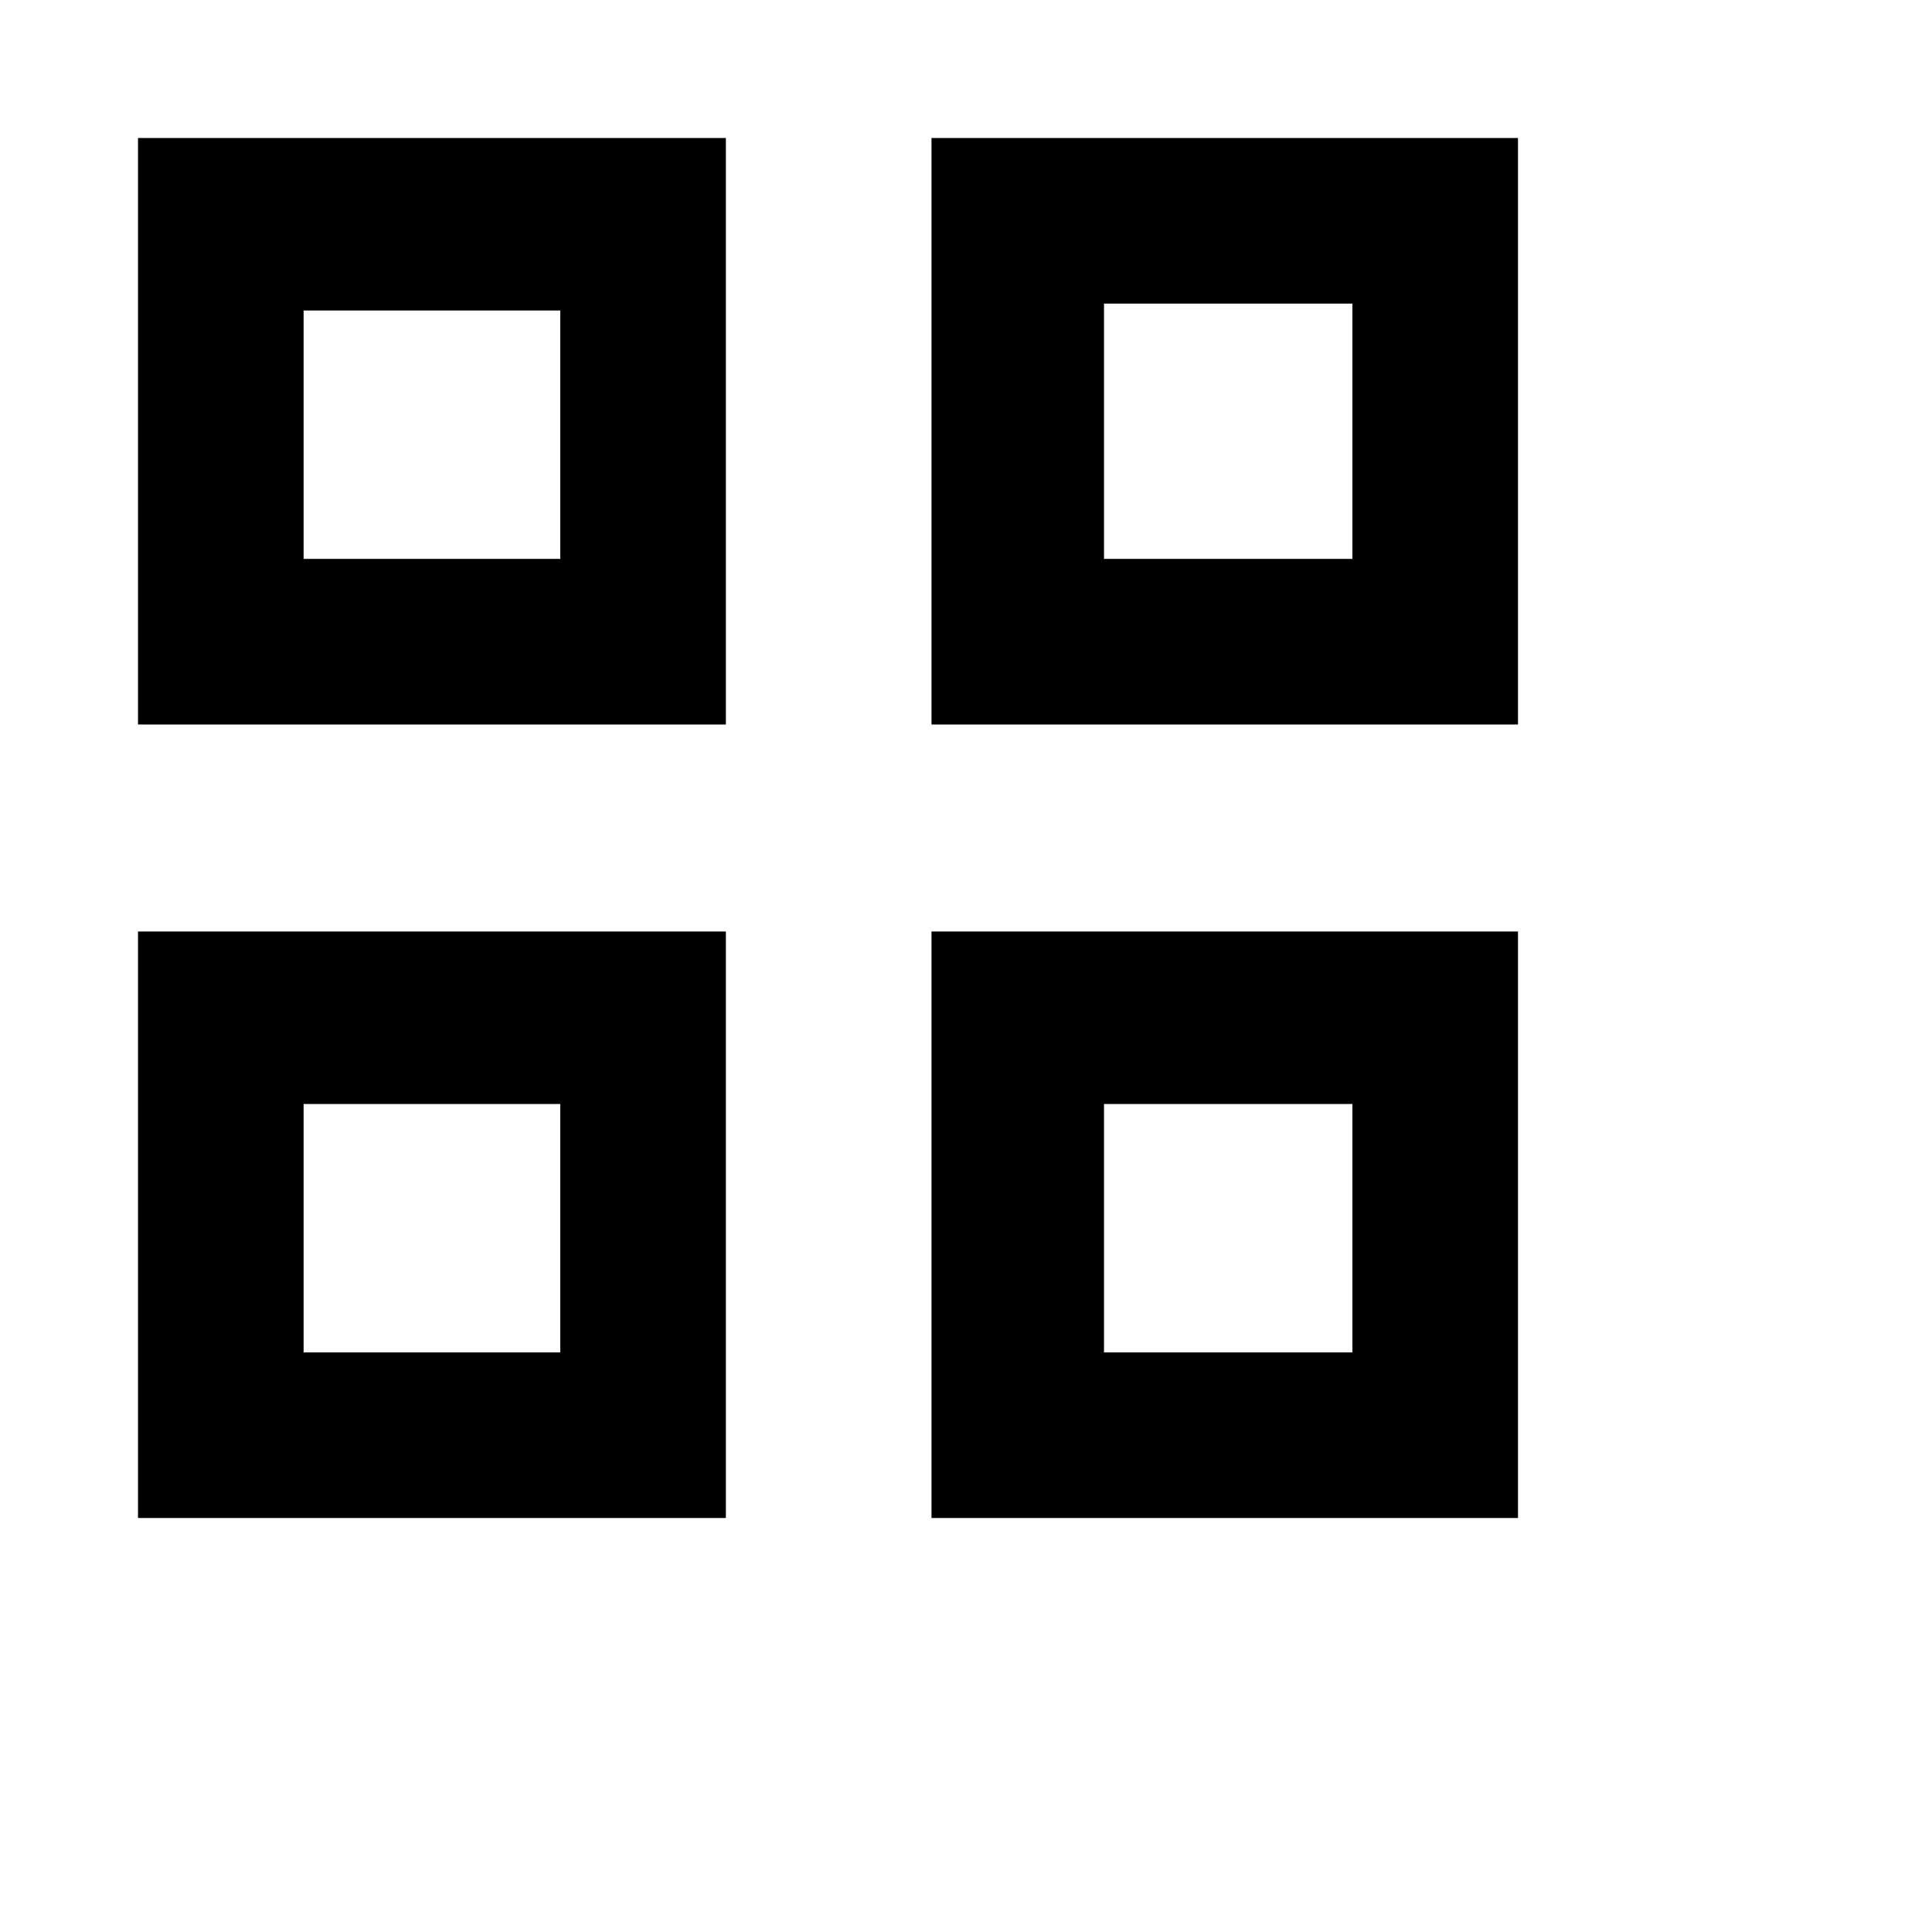
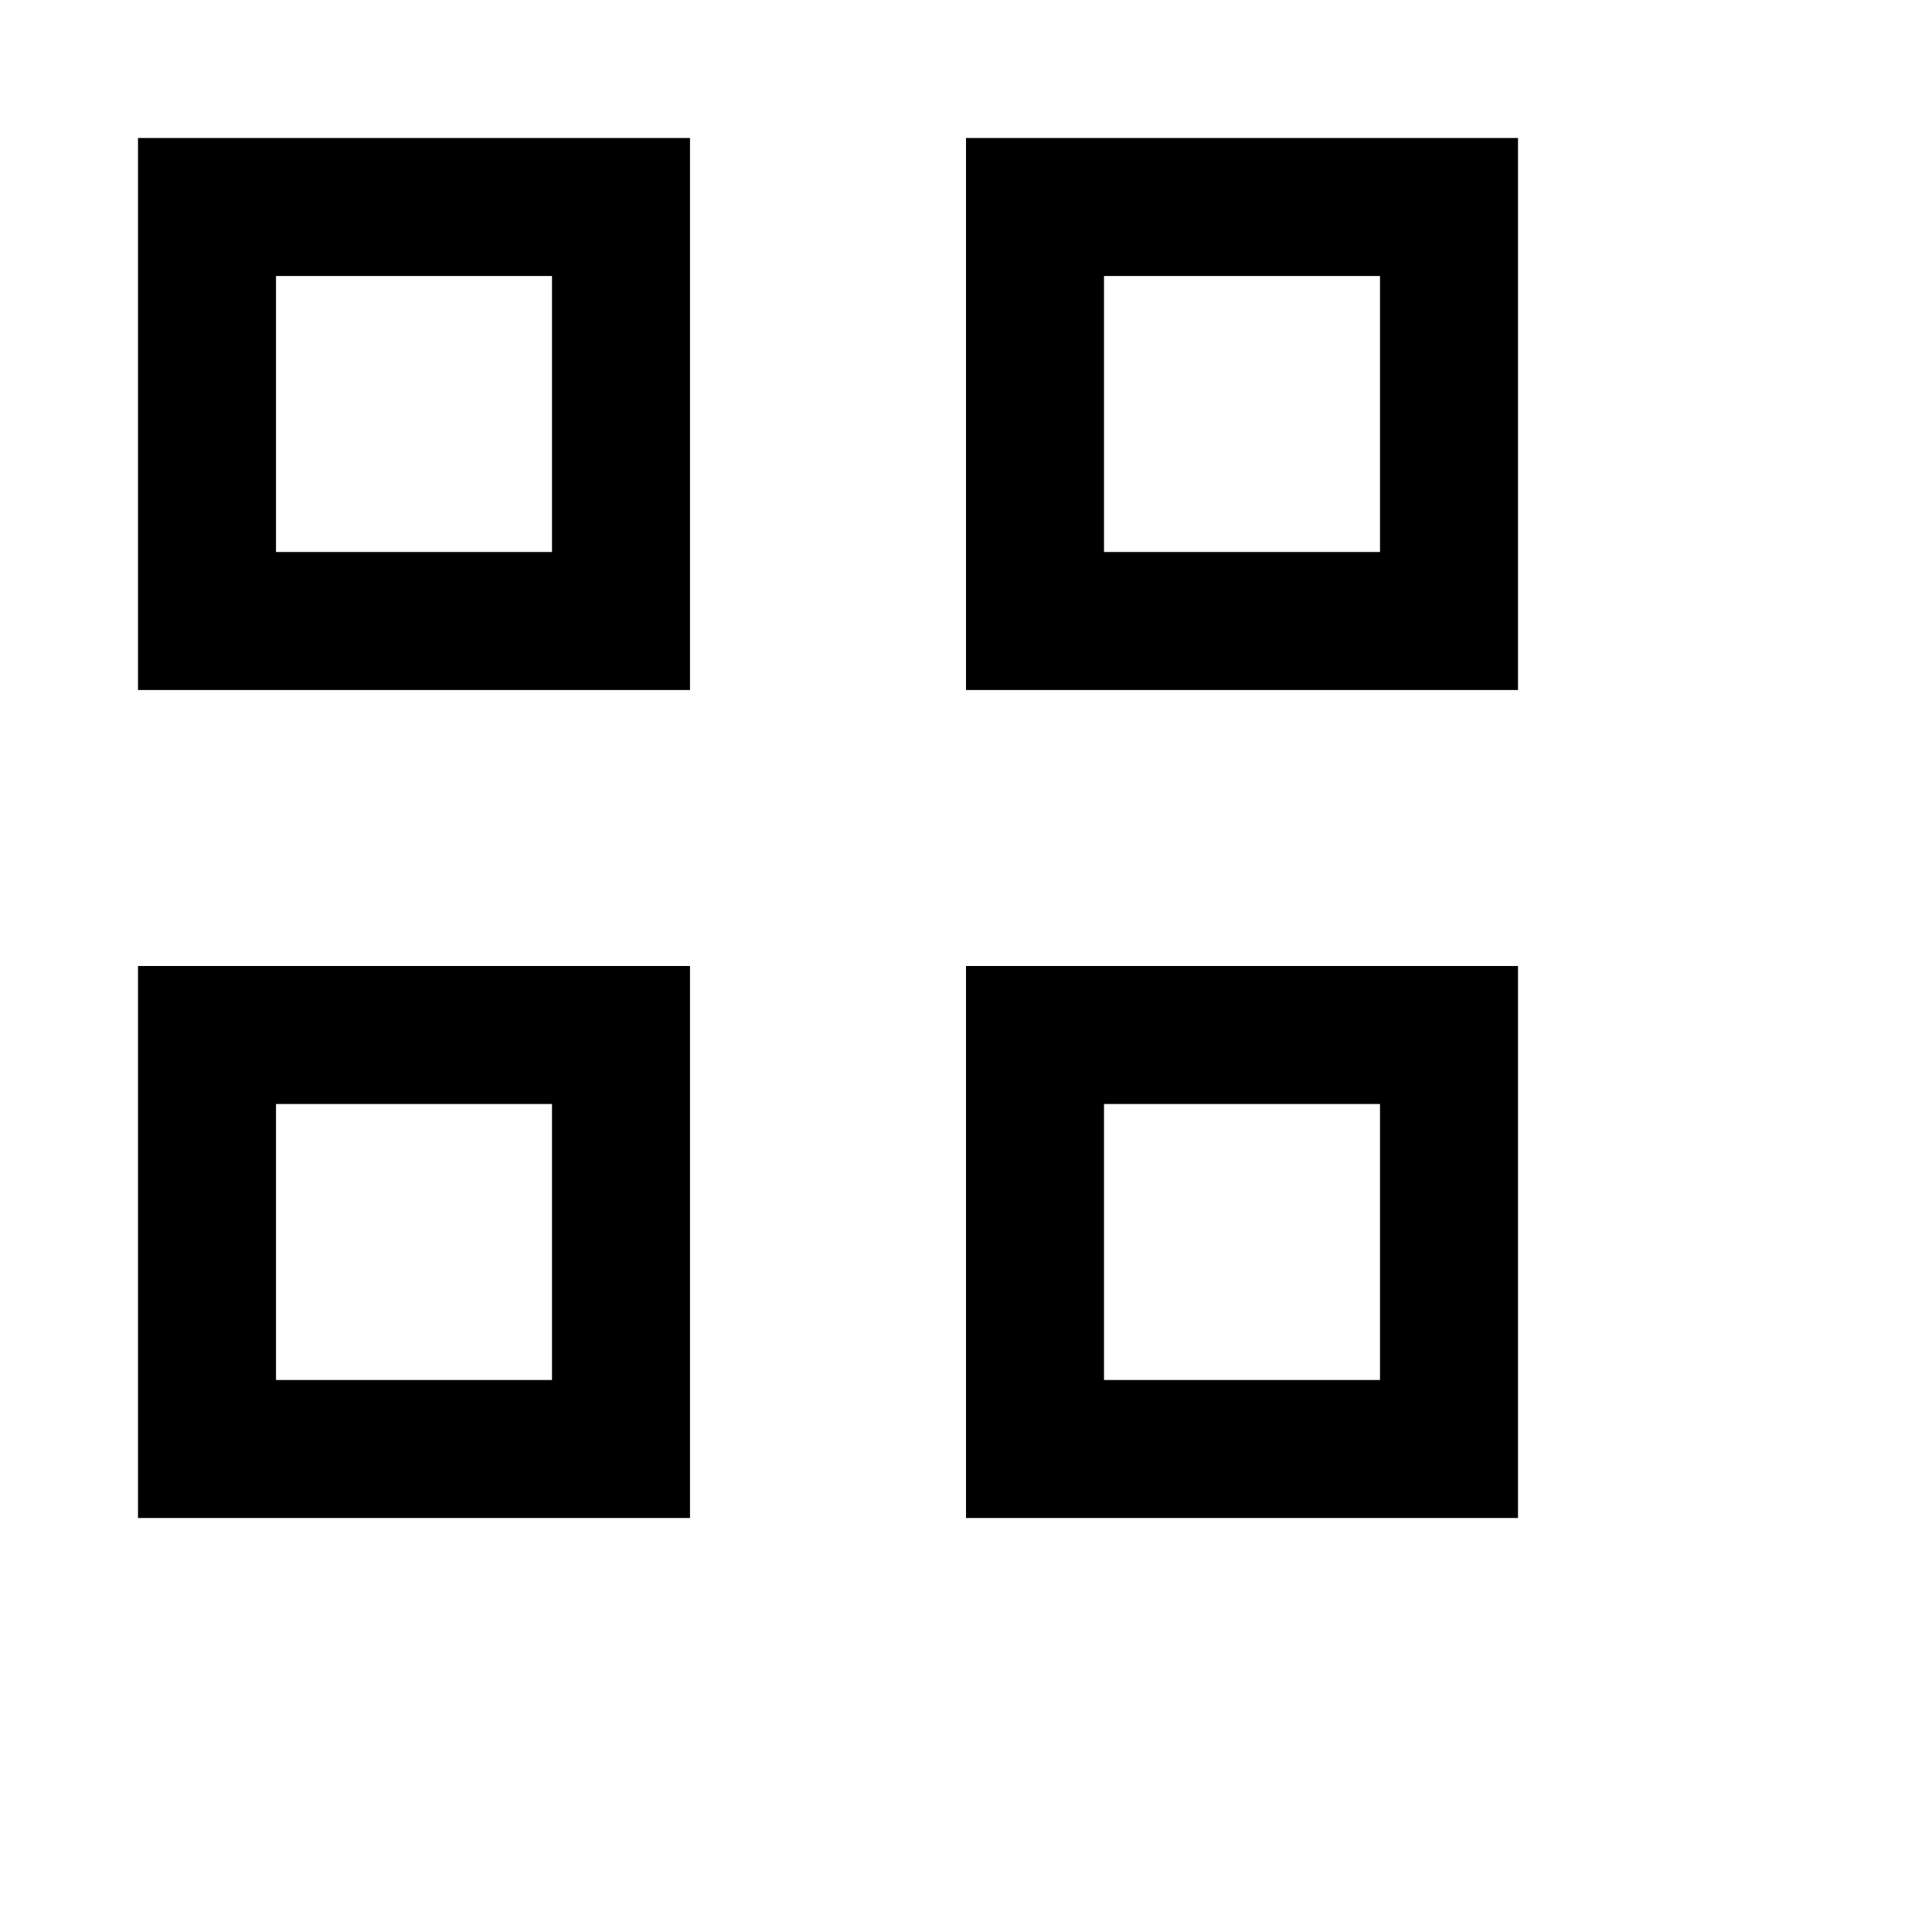
<svg xmlns="http://www.w3.org/2000/svg" width="14" height="14" viewBox="0 0 14 14">
  <g id="Layer_1" data-name="Layer 1">
-     <path d="M6.75,1V5.25H11V1ZM9.8,4.05H8V2.2H9.8ZM1,11H5.26V6.75H1ZM2.2,8H4.06V9.8H2.2ZM6.75,11H11V6.75H6.75ZM8,8H9.8V9.8H8ZM1,5.25H5.26V1H1Zm1.2-3H4.06V4.05H2.2Z" />
+     <path d="M7,1V5h4V1Zm3,3H8V2h2ZM7,7v4h4V7Zm3,3H8V8h2ZM1,1V5H5V1ZM4,4H2V2H4ZM1,7v4H5V7Zm3,3H2V8H4Z" />
  </g>
</svg>
